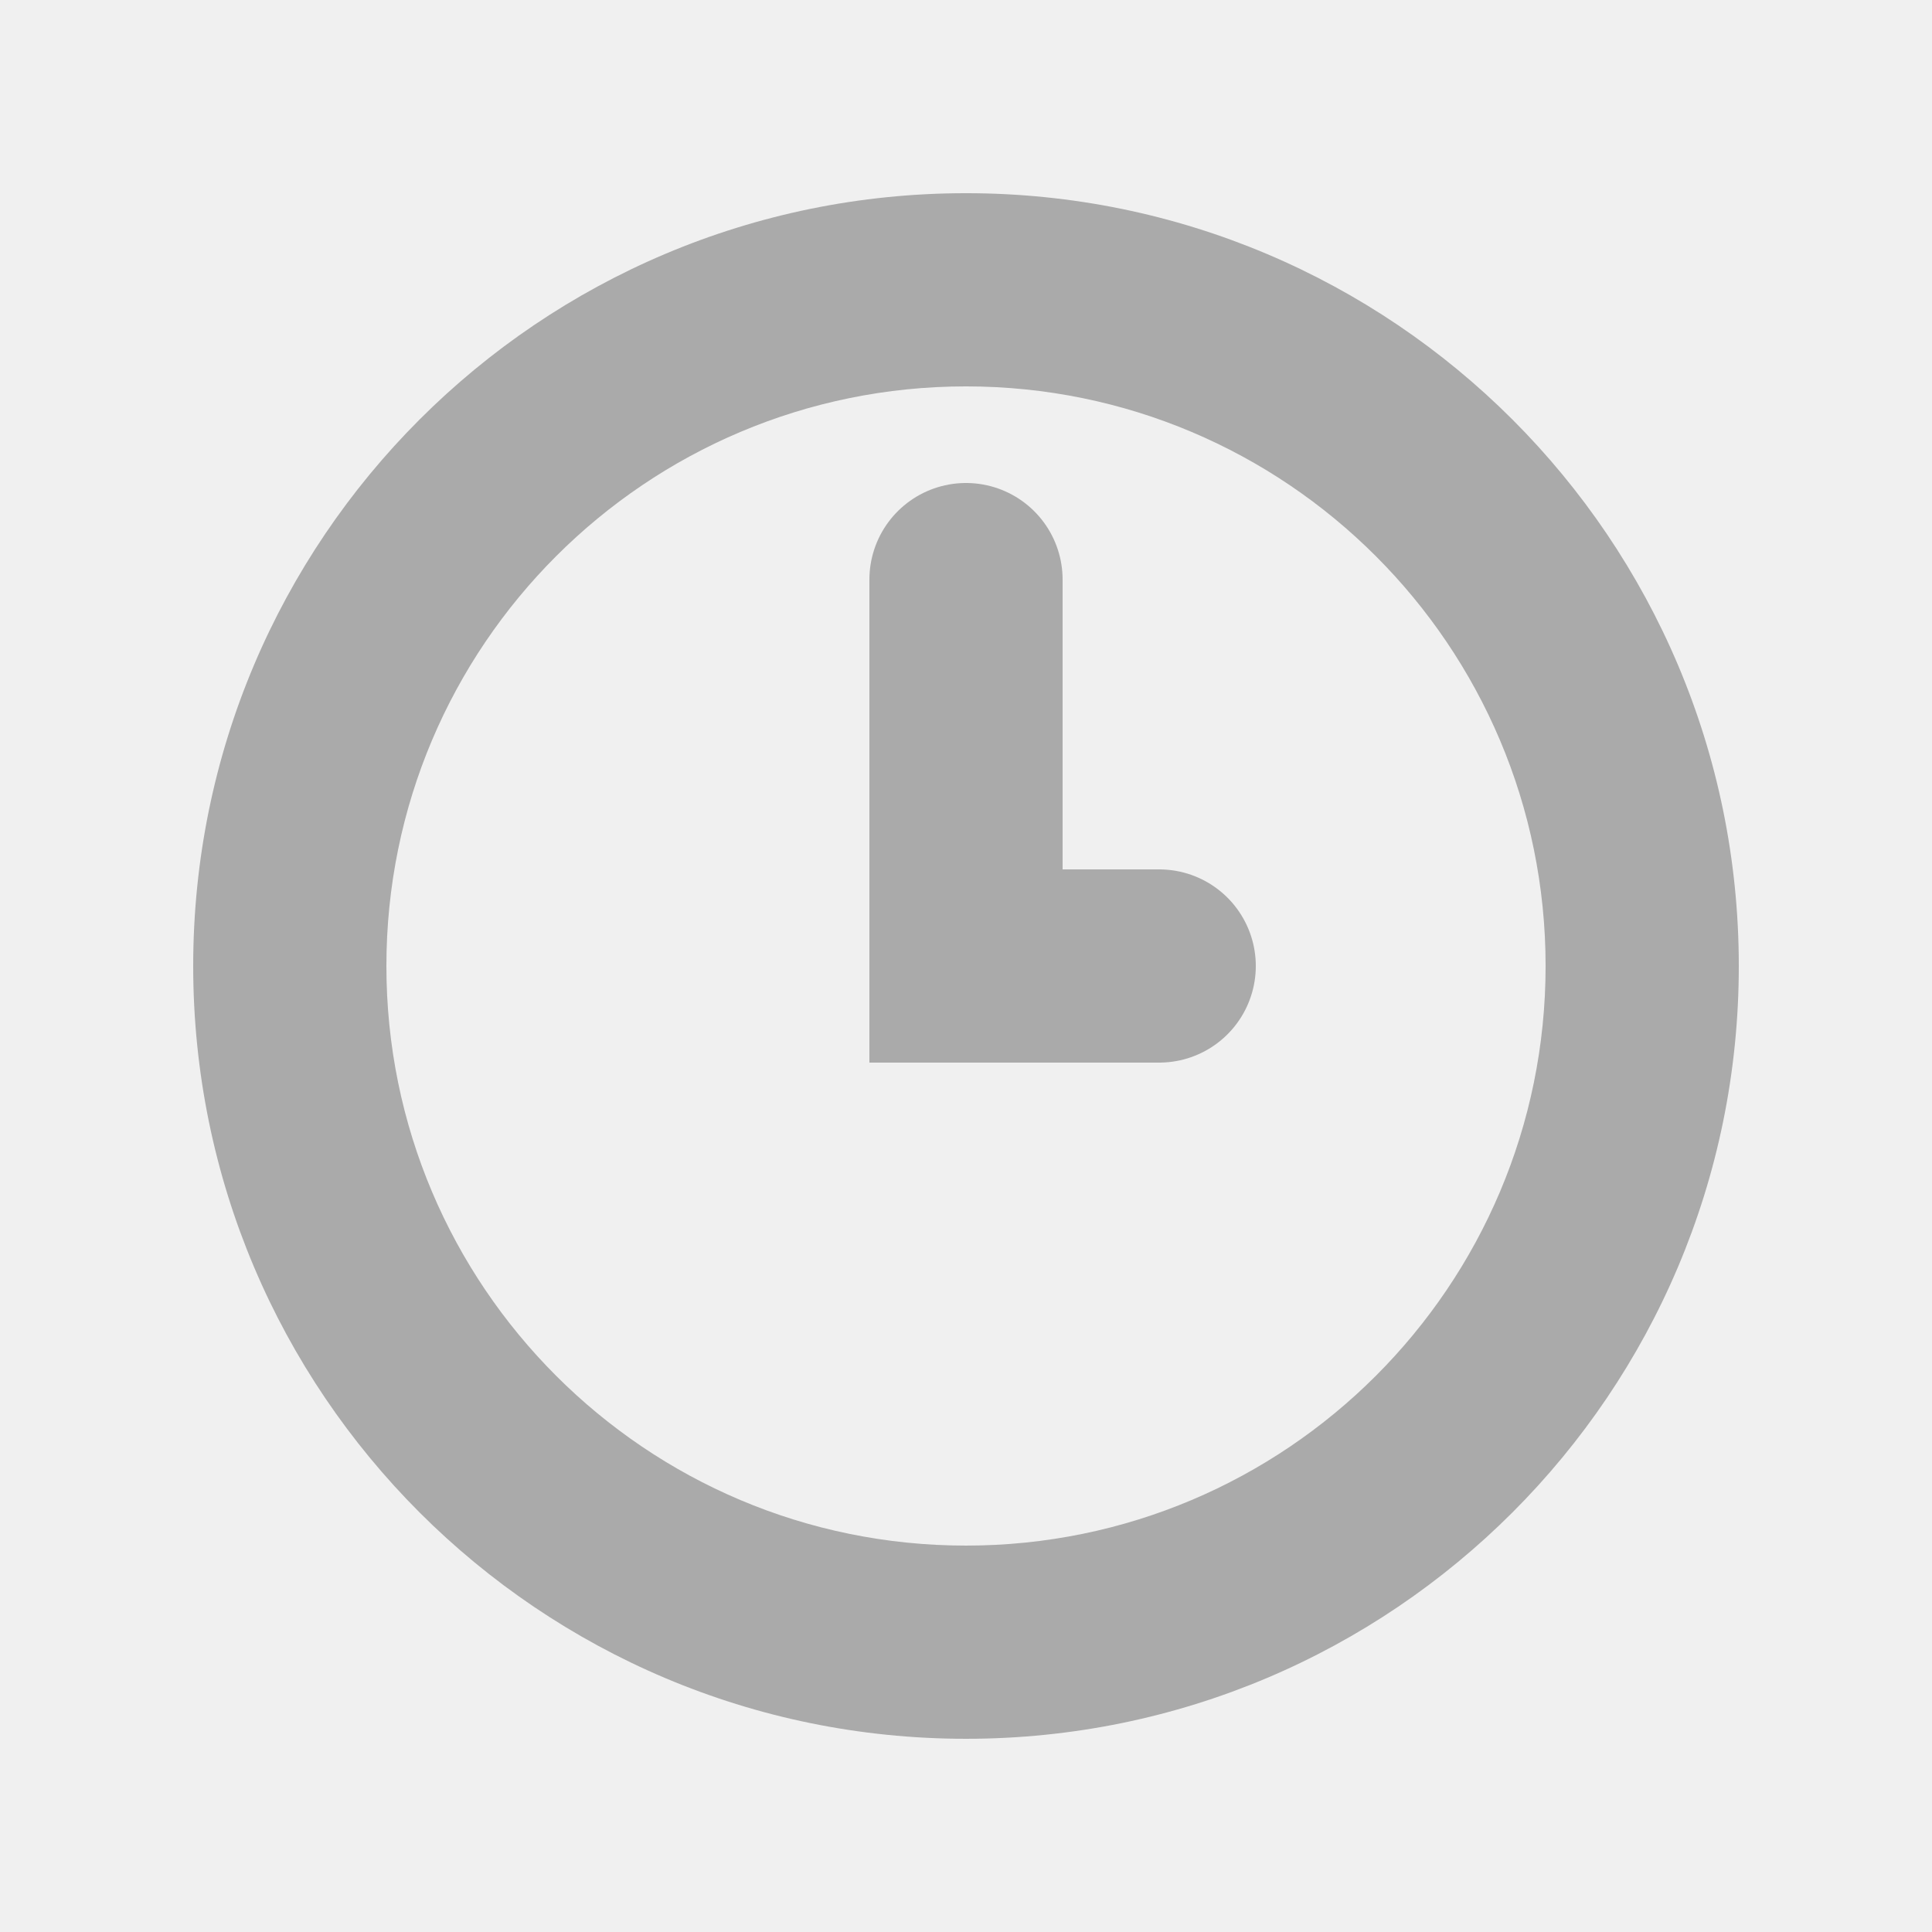
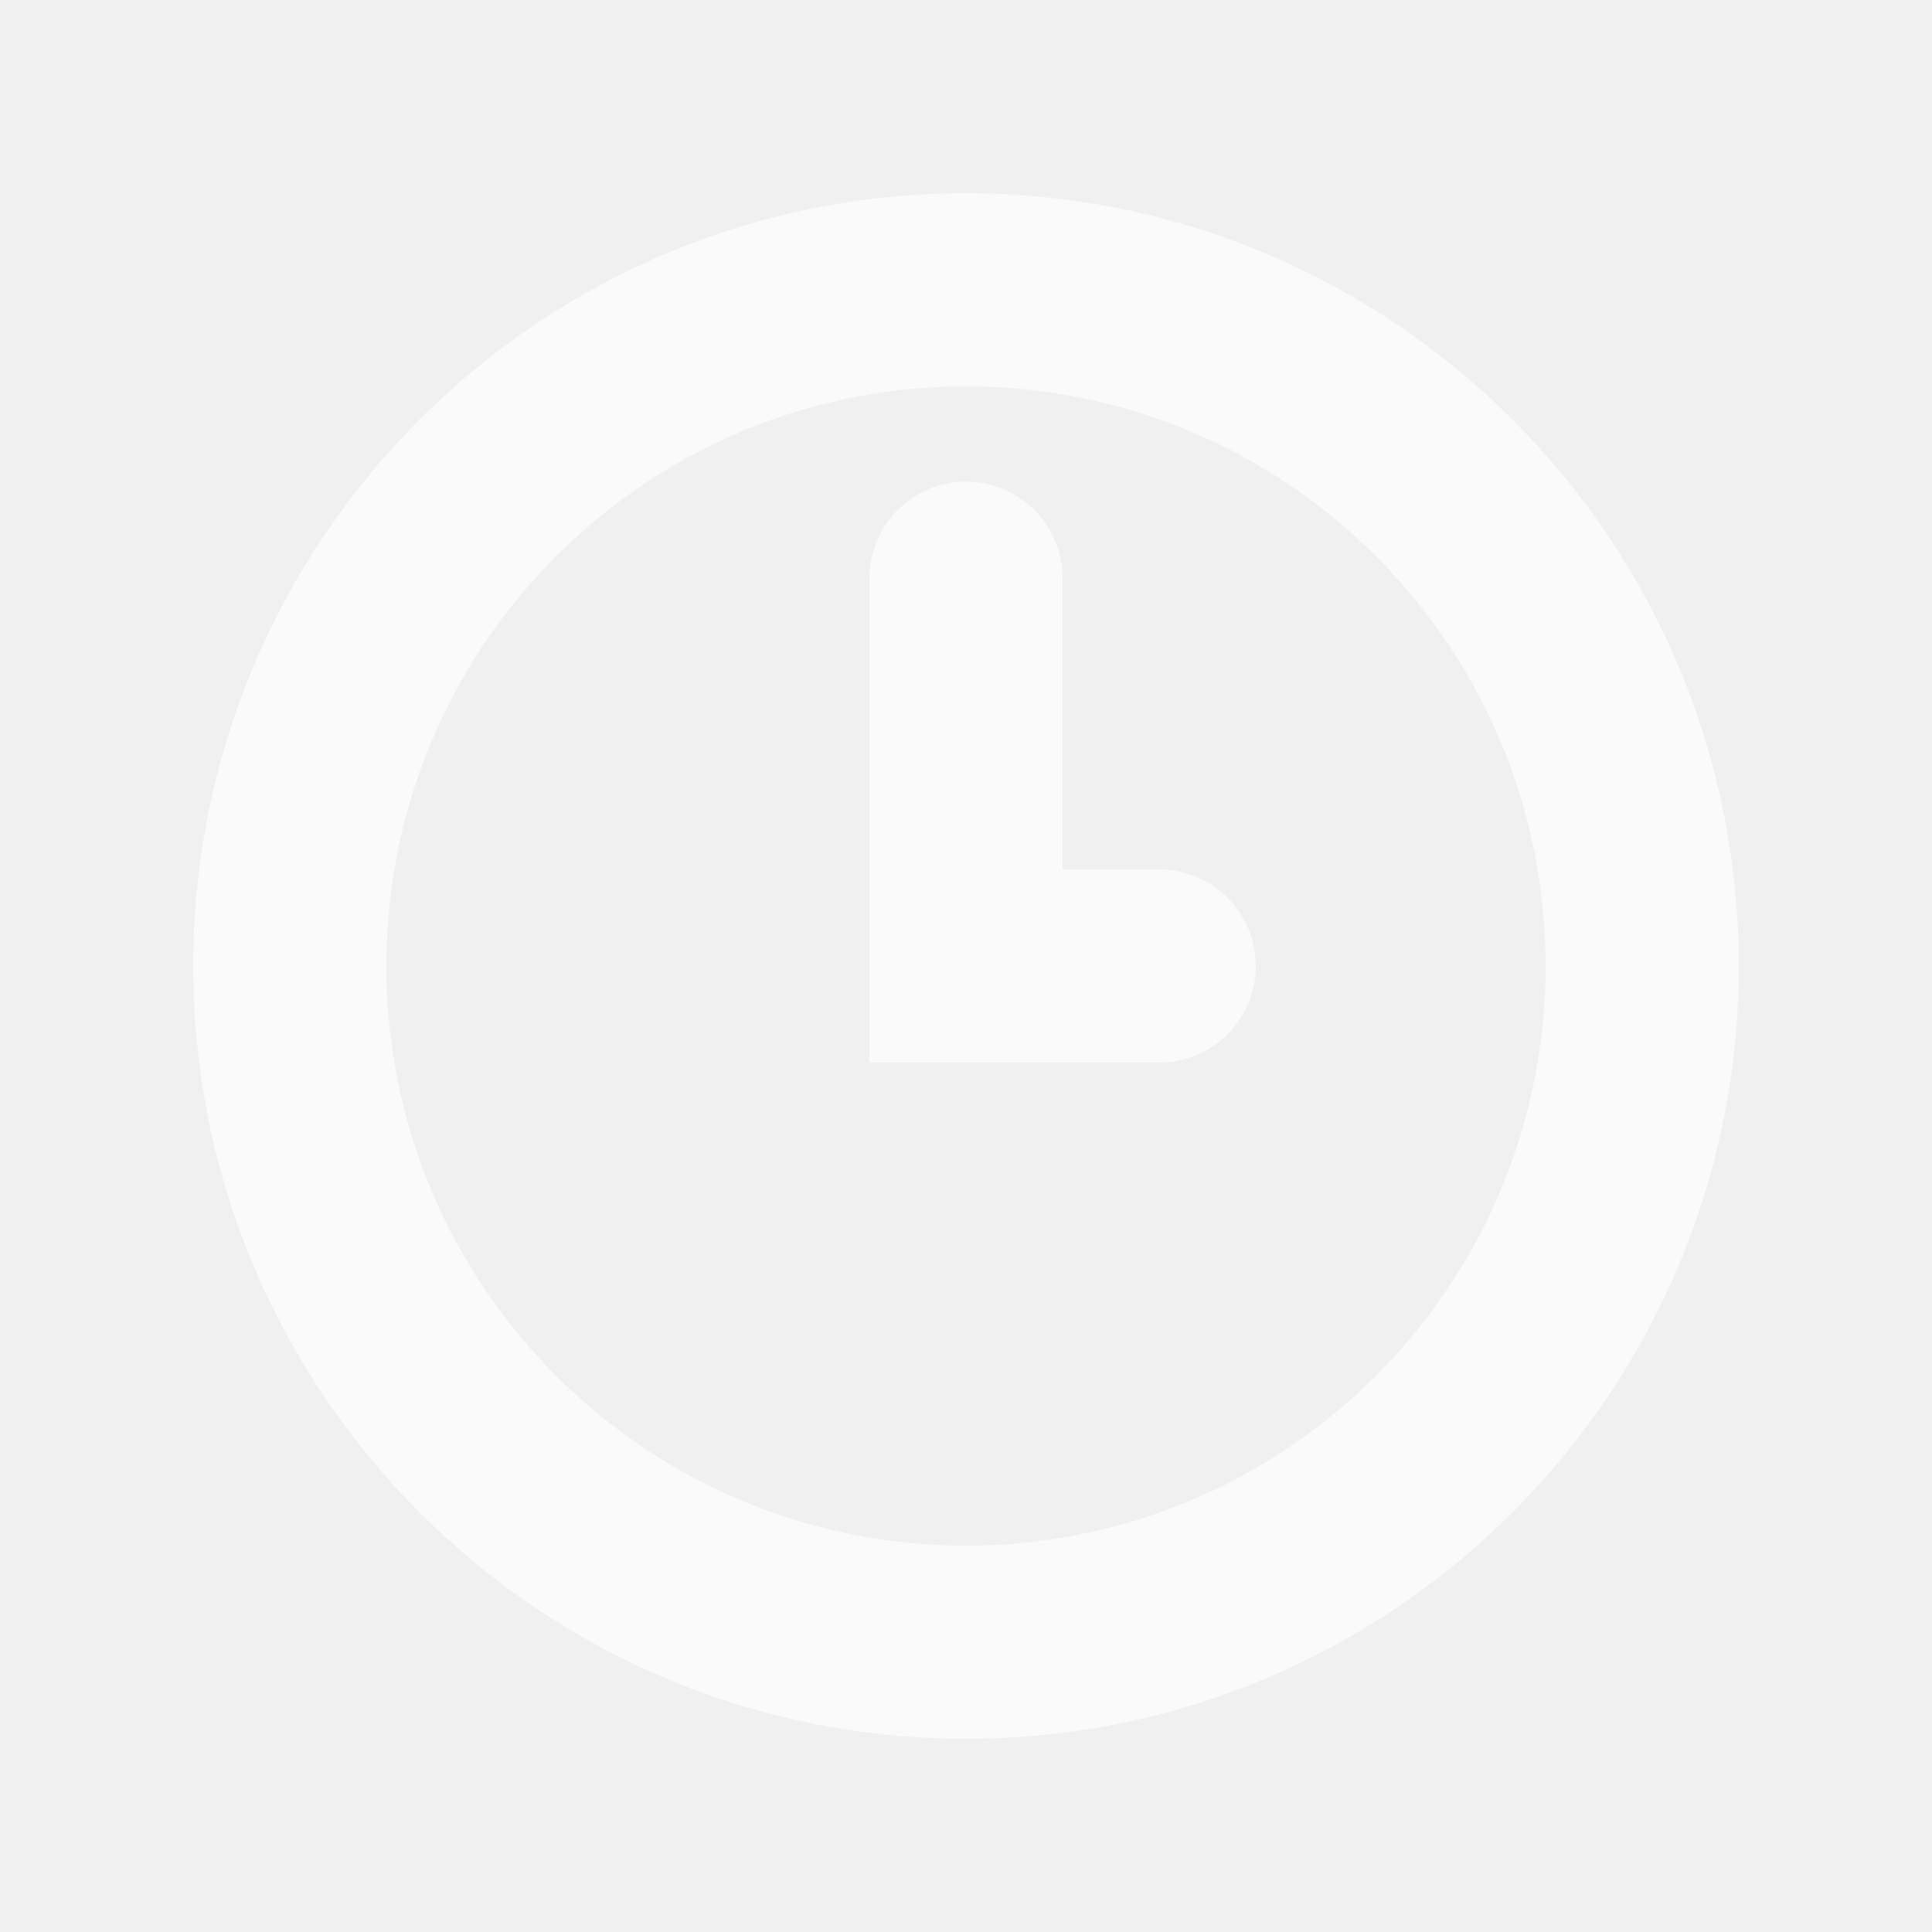
- <svg xmlns="http://www.w3.org/2000/svg" width="20" height="20" viewBox="0 0 20 20" id="svg4427" version="1.1">
-   <defs id="defs4429" />
-   <g id="layer1" transform="translate(0,-1032.362)">
-     <path style="opacity:1;fill:#aaaaaa;fill-opacity:1;fill-rule:evenodd;stroke:none;stroke-width:2.25;stroke-linecap:butt;stroke-linejoin:miter;stroke-miterlimit:4;stroke-dasharray:none;stroke-opacity:0" d="m 10,1034.362 a 8,8 0 0 0 -8,8 8,8 0 0 0 8,8 8,8 0 0 0 8,-8 8,8 0 0 0 -8,-8 z m 0,2 a 6,6 0 0 1 6,6 6,6 0 0 1 -6,6 6,6 0 0 1 -6,-6 6,6 0 0 1 6,-6 z" id="path4221" />
-     <path style="fill:none;fill-rule:evenodd;stroke:#aaaaaa;stroke-width:2;stroke-linecap:round;stroke-linejoin:miter;stroke-miterlimit:4;stroke-dasharray:none;stroke-opacity:1" d="m 10,1038.362 0,4 2,0" id="path4226" />
-   </g>
+ <svg xmlns="http://www.w3.org/2000/svg" width="20" height="20" style="fill:#fff;">
+   <path opacity=".66" d="M10 2a8 8 0 0 0-8 8 8 8 0 0 0 8 8 8 8 0 0 0 8-8 8 8 0 0 0-8-8zm0 2a6 6 0 0 1 6 6 6 6 0 0 1-6 6 6 6 0 0 1-6-6 6 6 0 0 1 6-6z" />
+   <path d="M9.984 4.986A1 1 0 0 0 9 6v5h3a1 1 0 1 0 0-2h-1V6a1 1 0 0 0-1.016-1.014z" opacity=".66" />
</svg>
